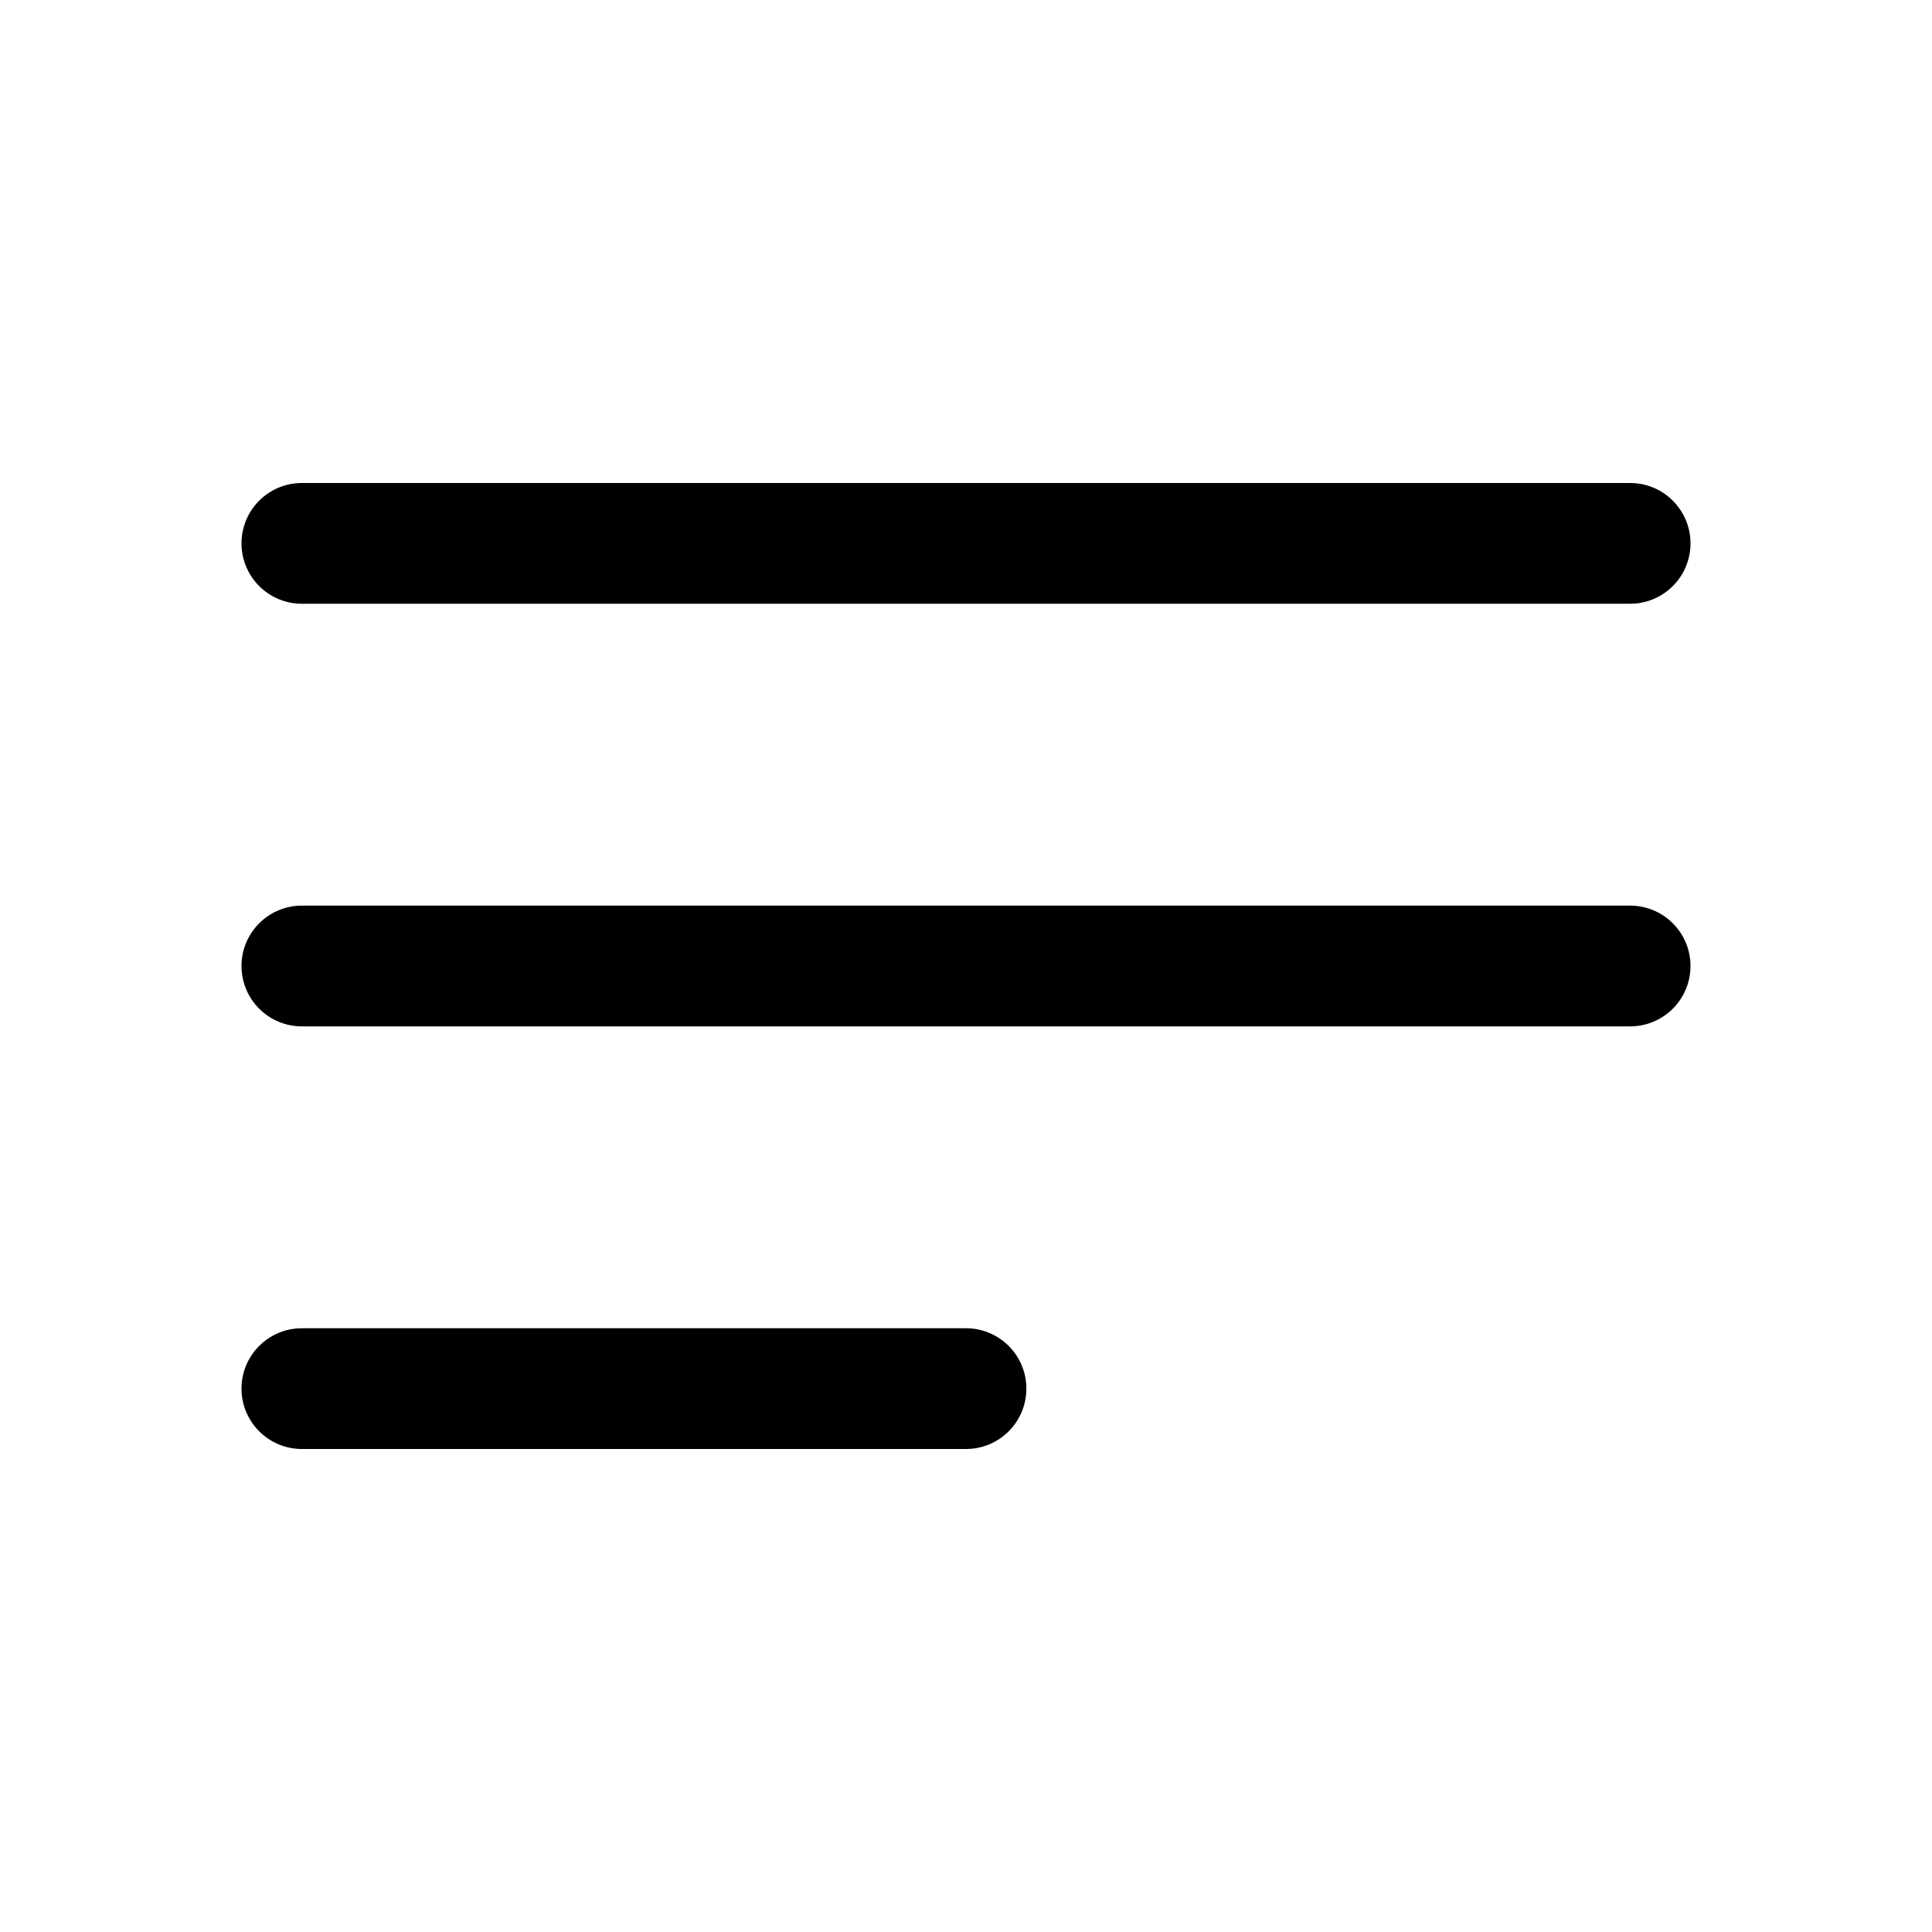
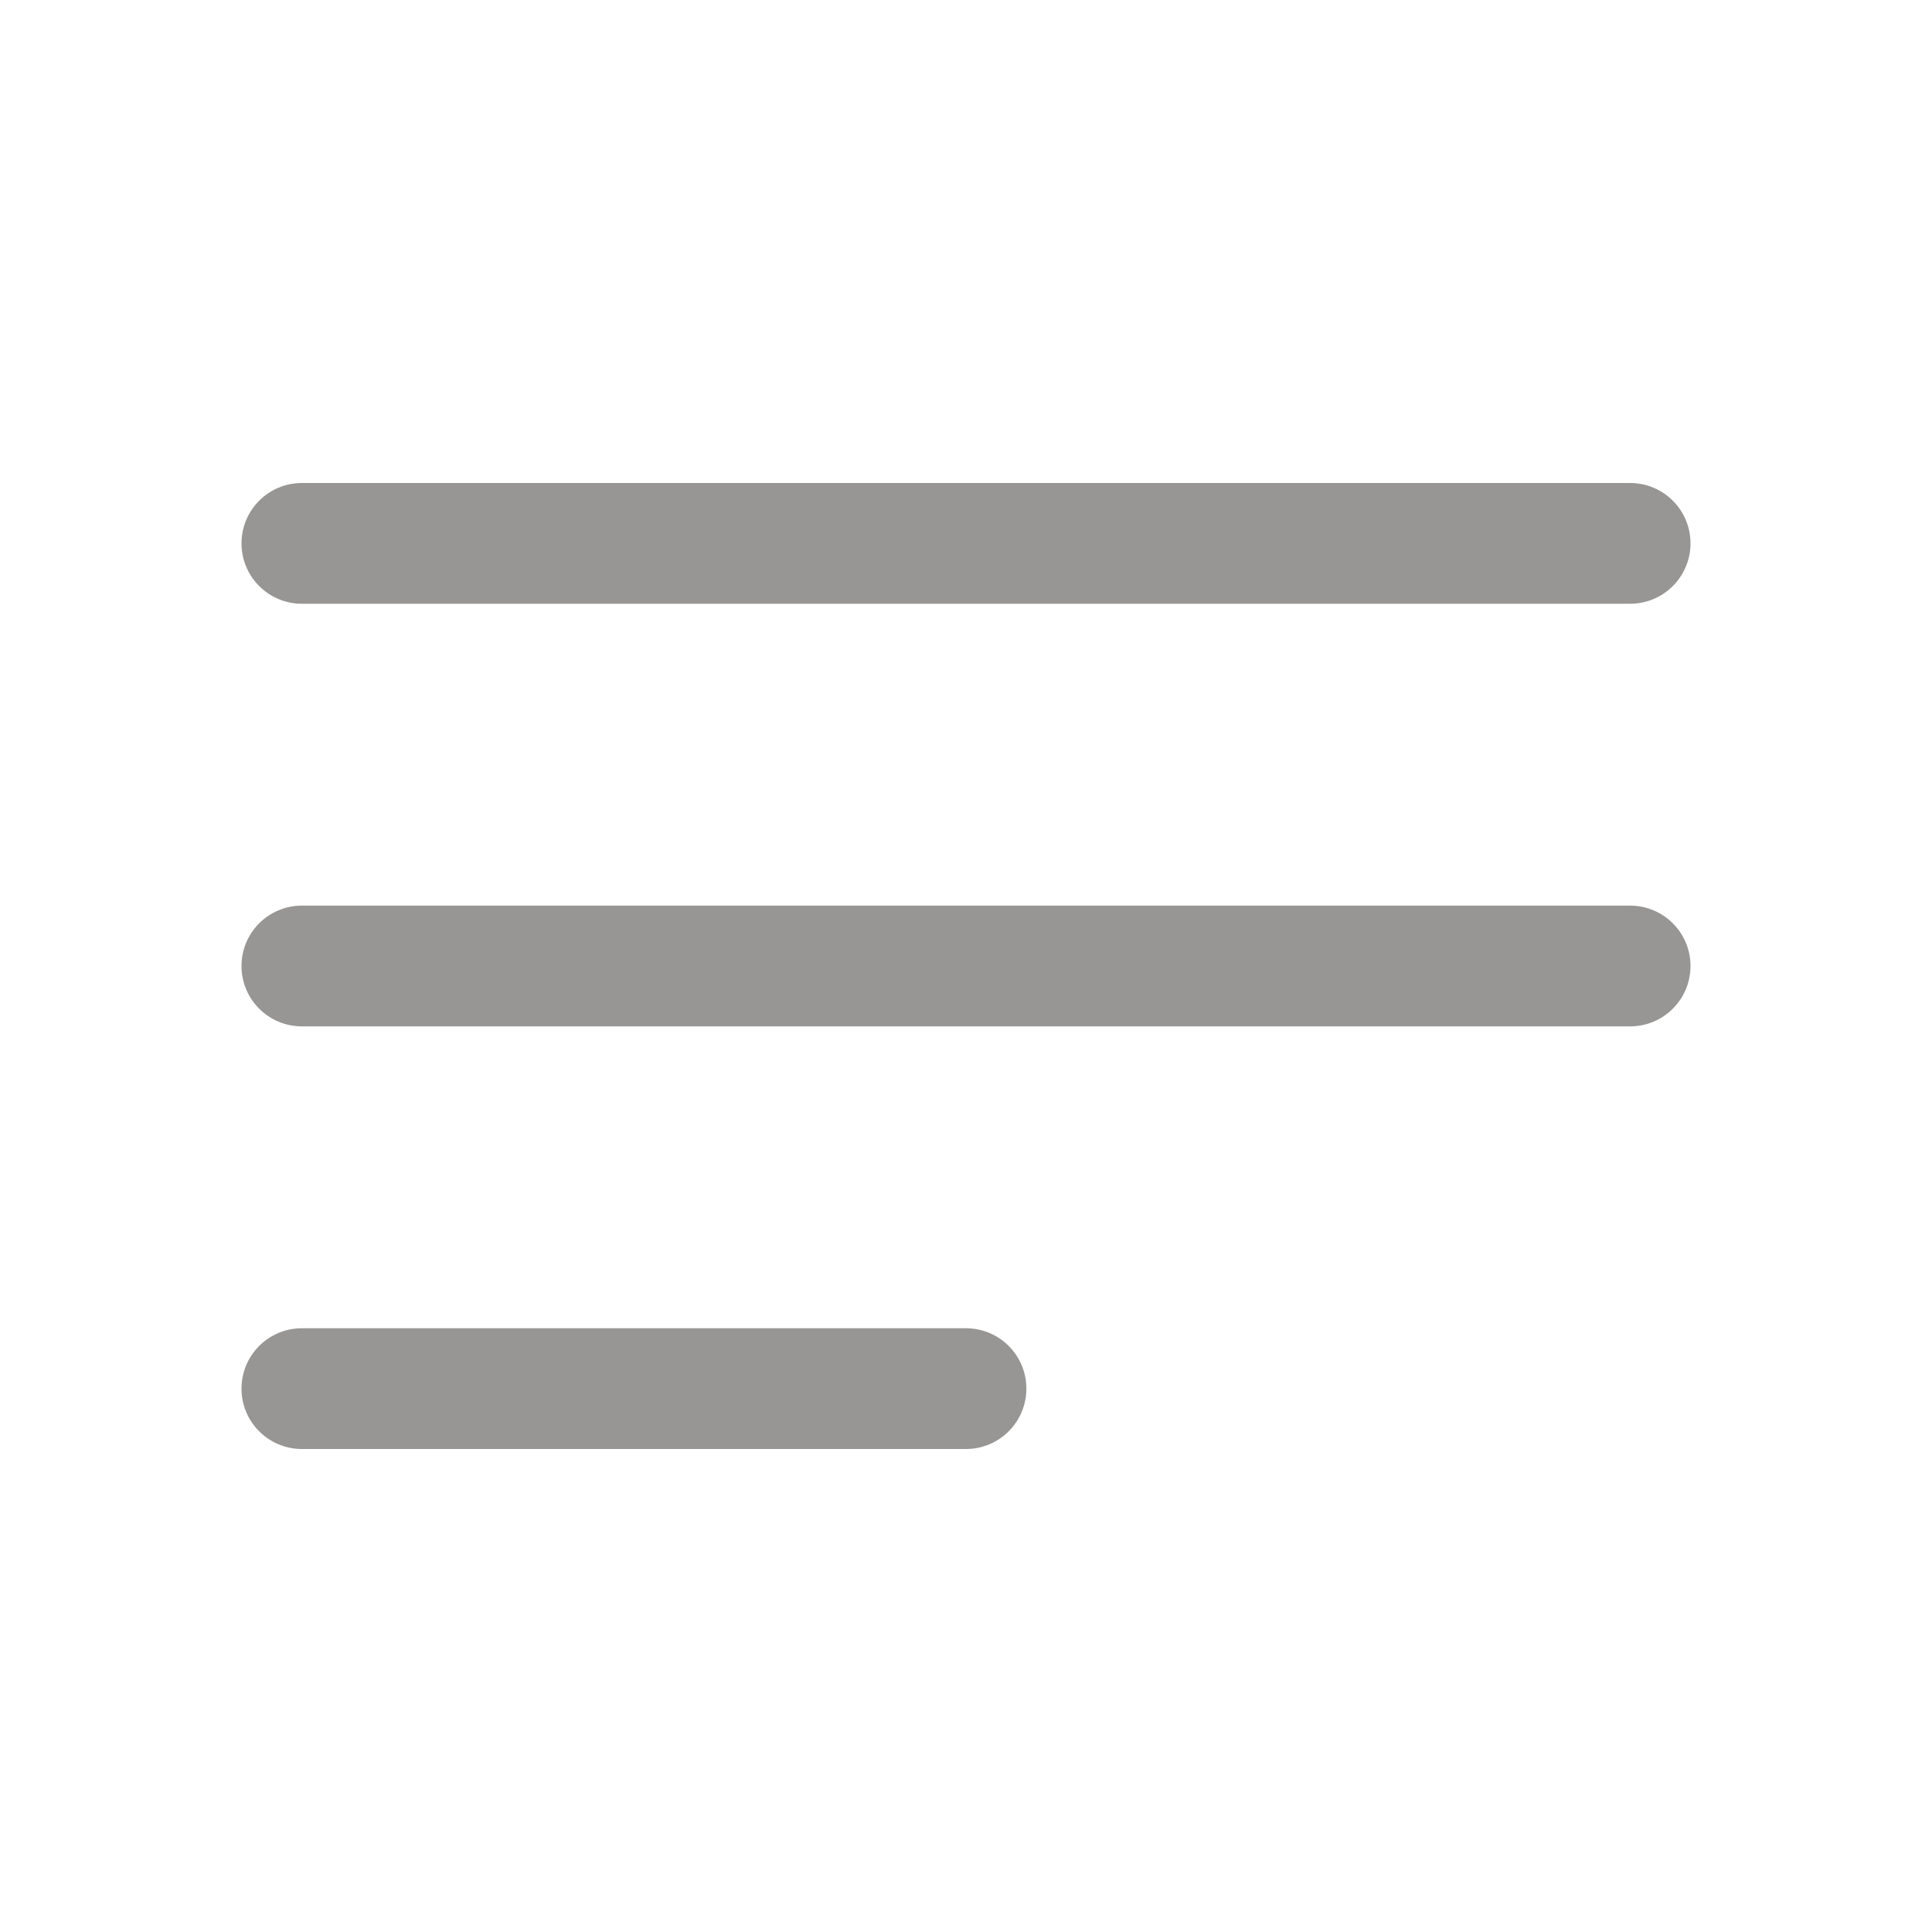
- <svg xmlns="http://www.w3.org/2000/svg" viewBox="0 0 24 24" fill="currentColor" aria-hidden="true" data-slot="icon">
+ <svg xmlns="http://www.w3.org/2000/svg" viewBox="0 0 24 24" fill="#979694" aria-hidden="true" data-slot="icon">
  <path fill-rule="evenodd" d="M3 6.75A.75.75 0 0 1 3.75 6h16.5a.75.75 0 0 1 0 1.5H3.75A.75.75 0 0 1 3 6.75ZM3 12a.75.75 0 0 1 .75-.75h16.5a.75.75 0 0 1 0 1.5H3.75A.75.75 0 0 1 3 12Zm0 5.25a.75.75 0 0 1 .75-.75H12a.75.75 0 0 1 0 1.5H3.75a.75.75 0 0 1-.75-.75Z" clip-rule="evenodd" />
</svg>
